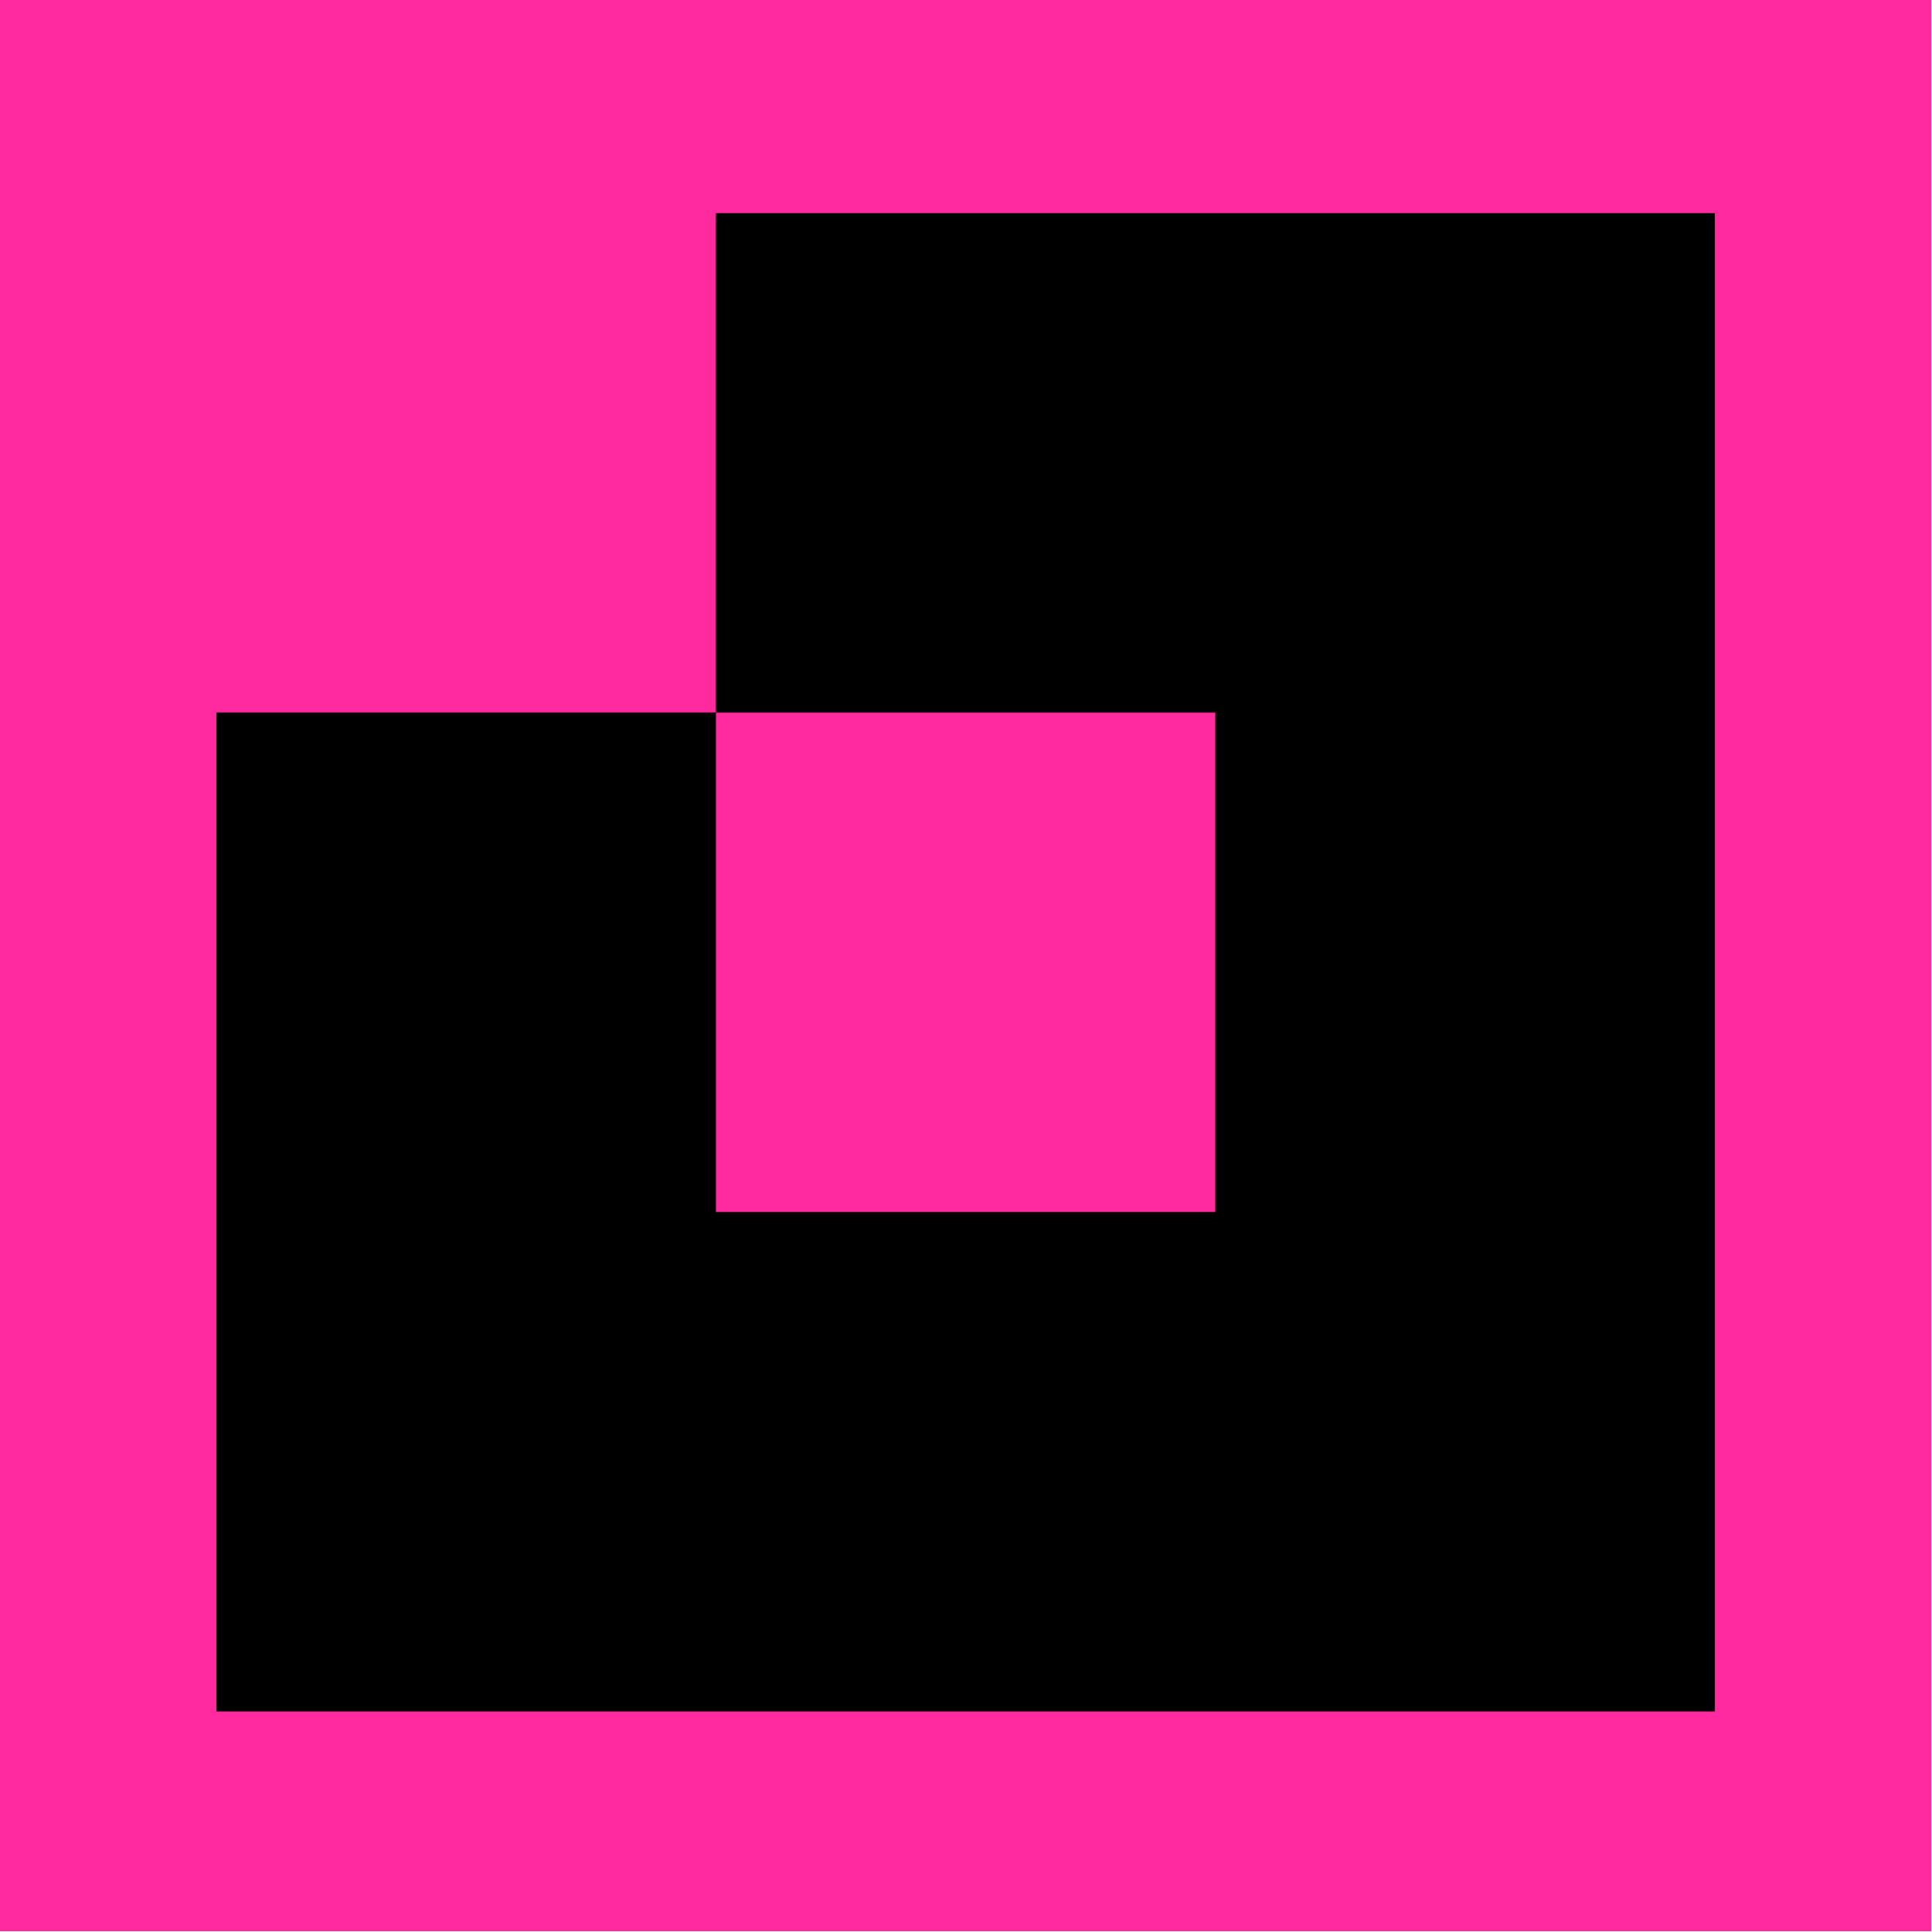
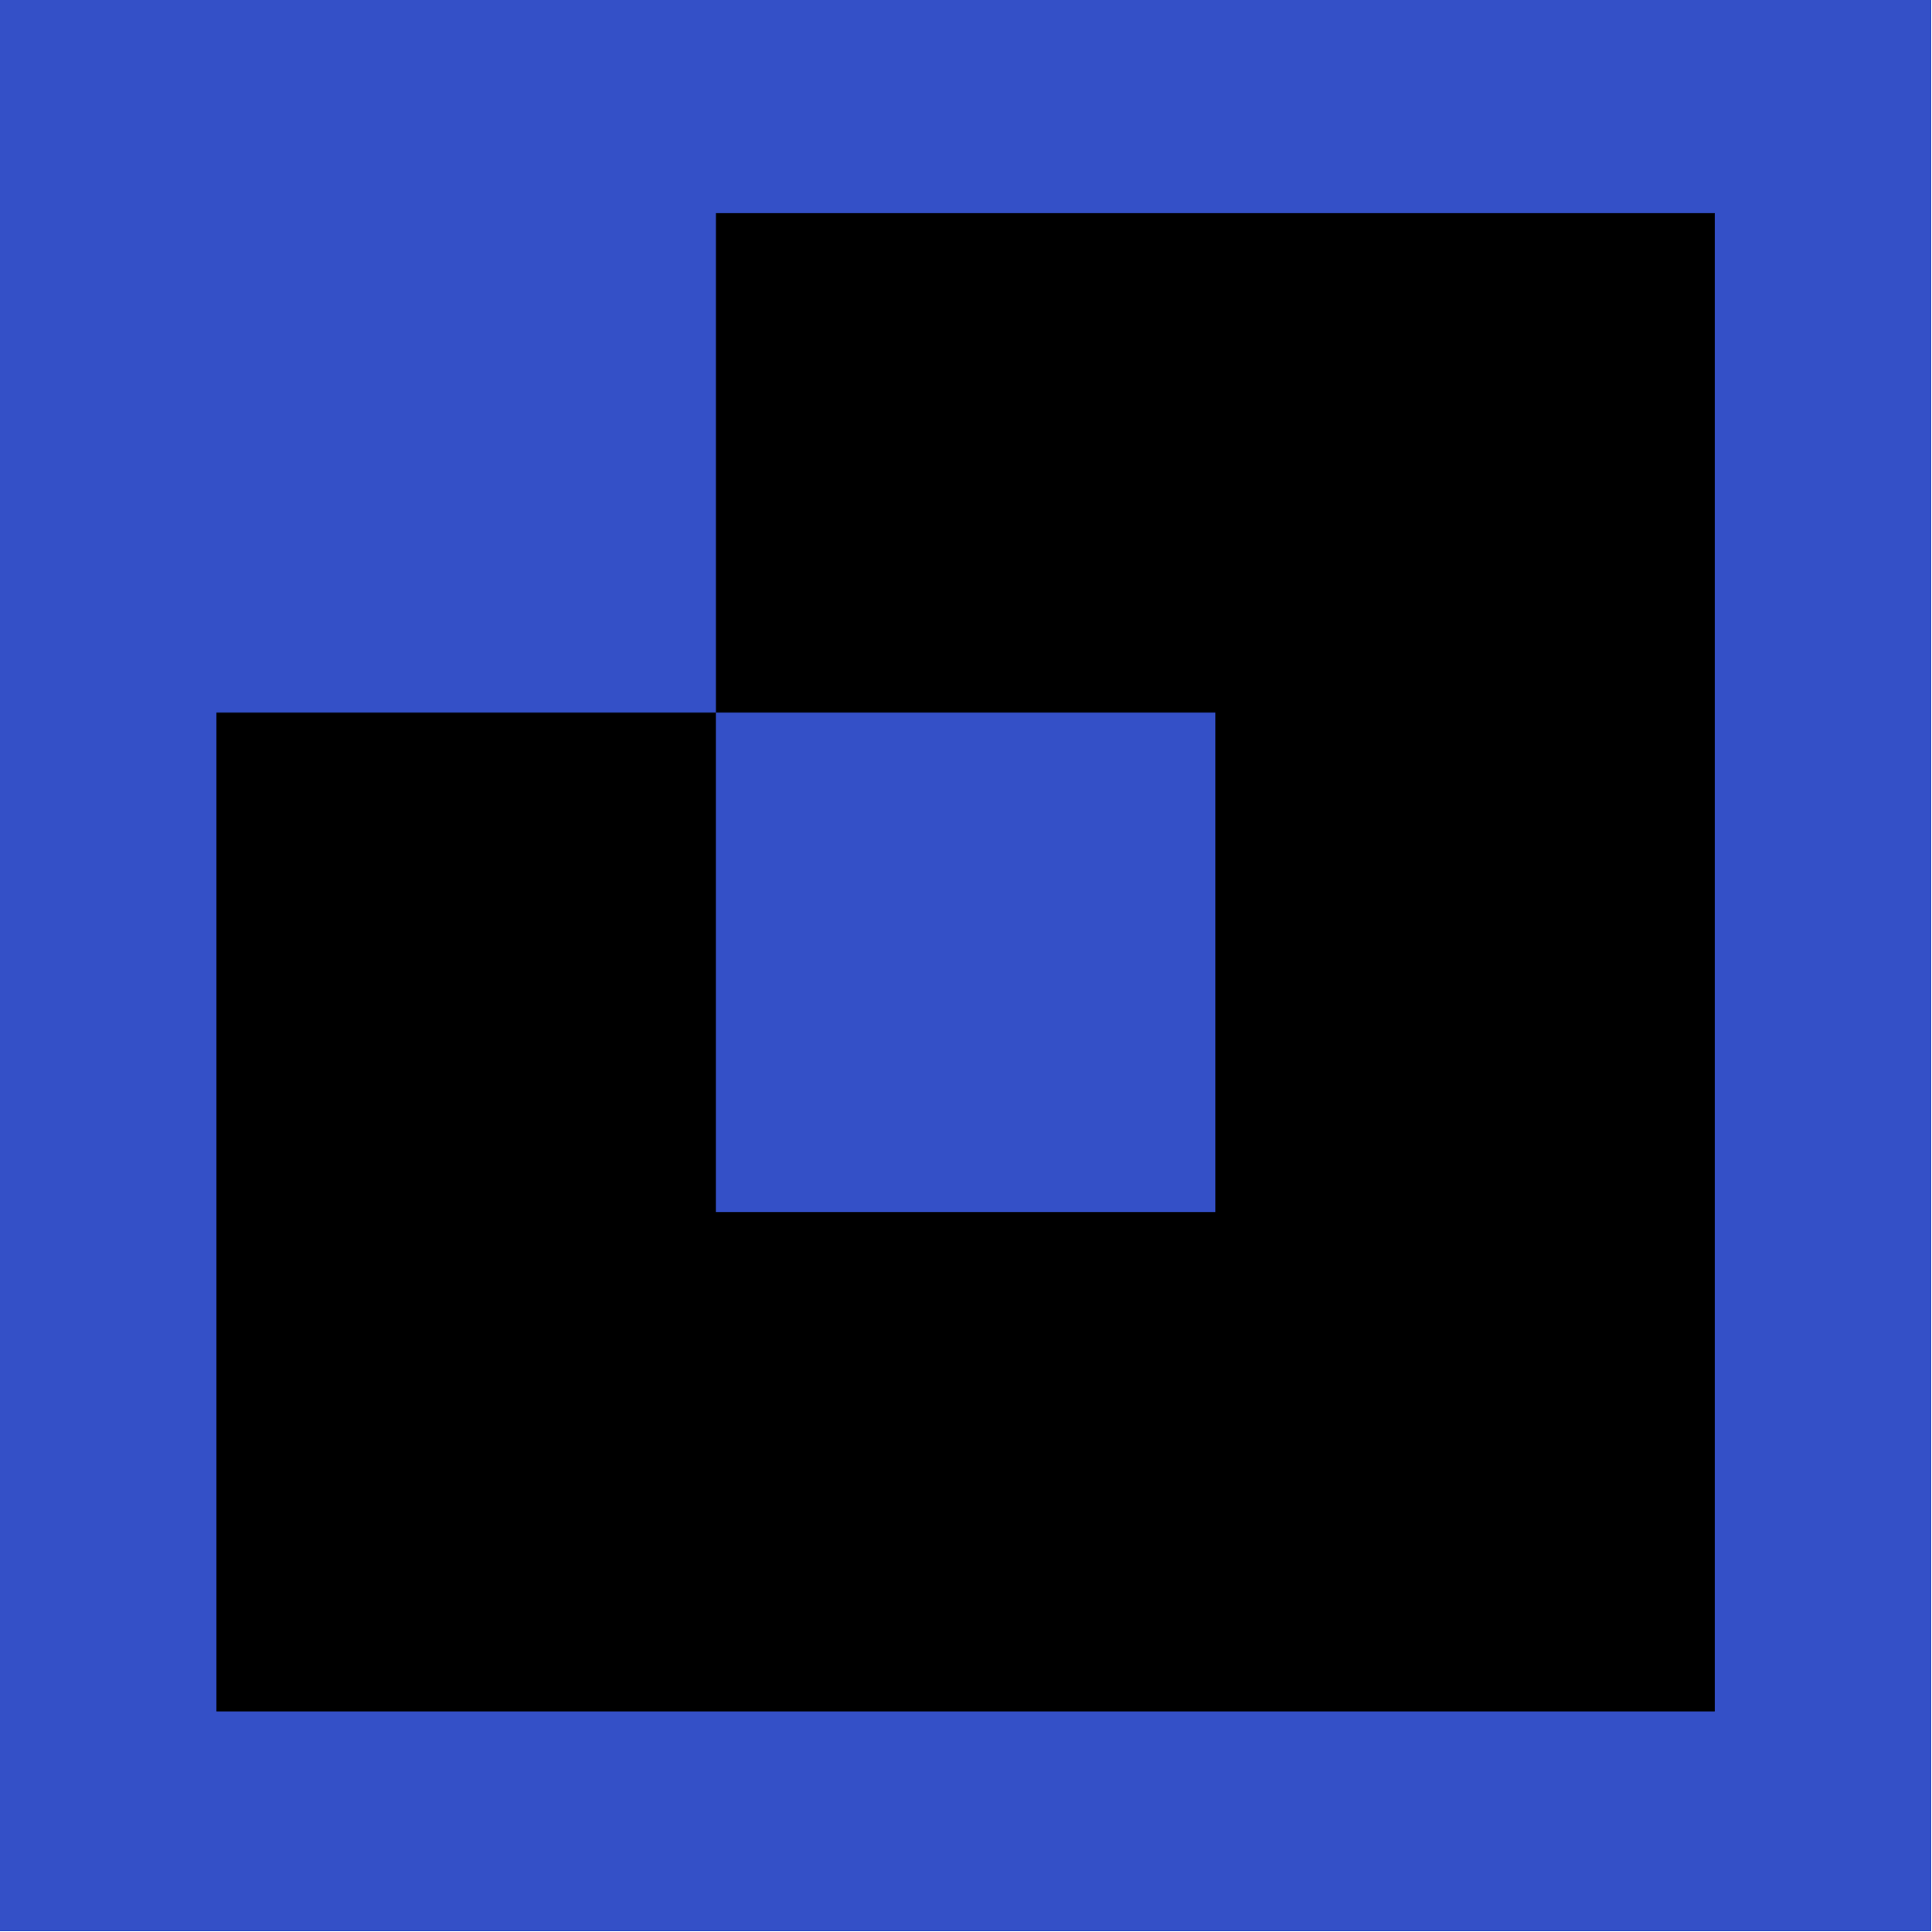
<svg xmlns="http://www.w3.org/2000/svg" width="580" height="580" viewBox="0 0 580 580" fill="none">
-   <rect width="580" height="580" fill="#FF2A9D" />
+   <rect width="580" height="580" fill="#3450C7" />
  <path d="M515 64V514H65V214H215V364H365V214H215V64H515Z" fill="black" />
</svg>
